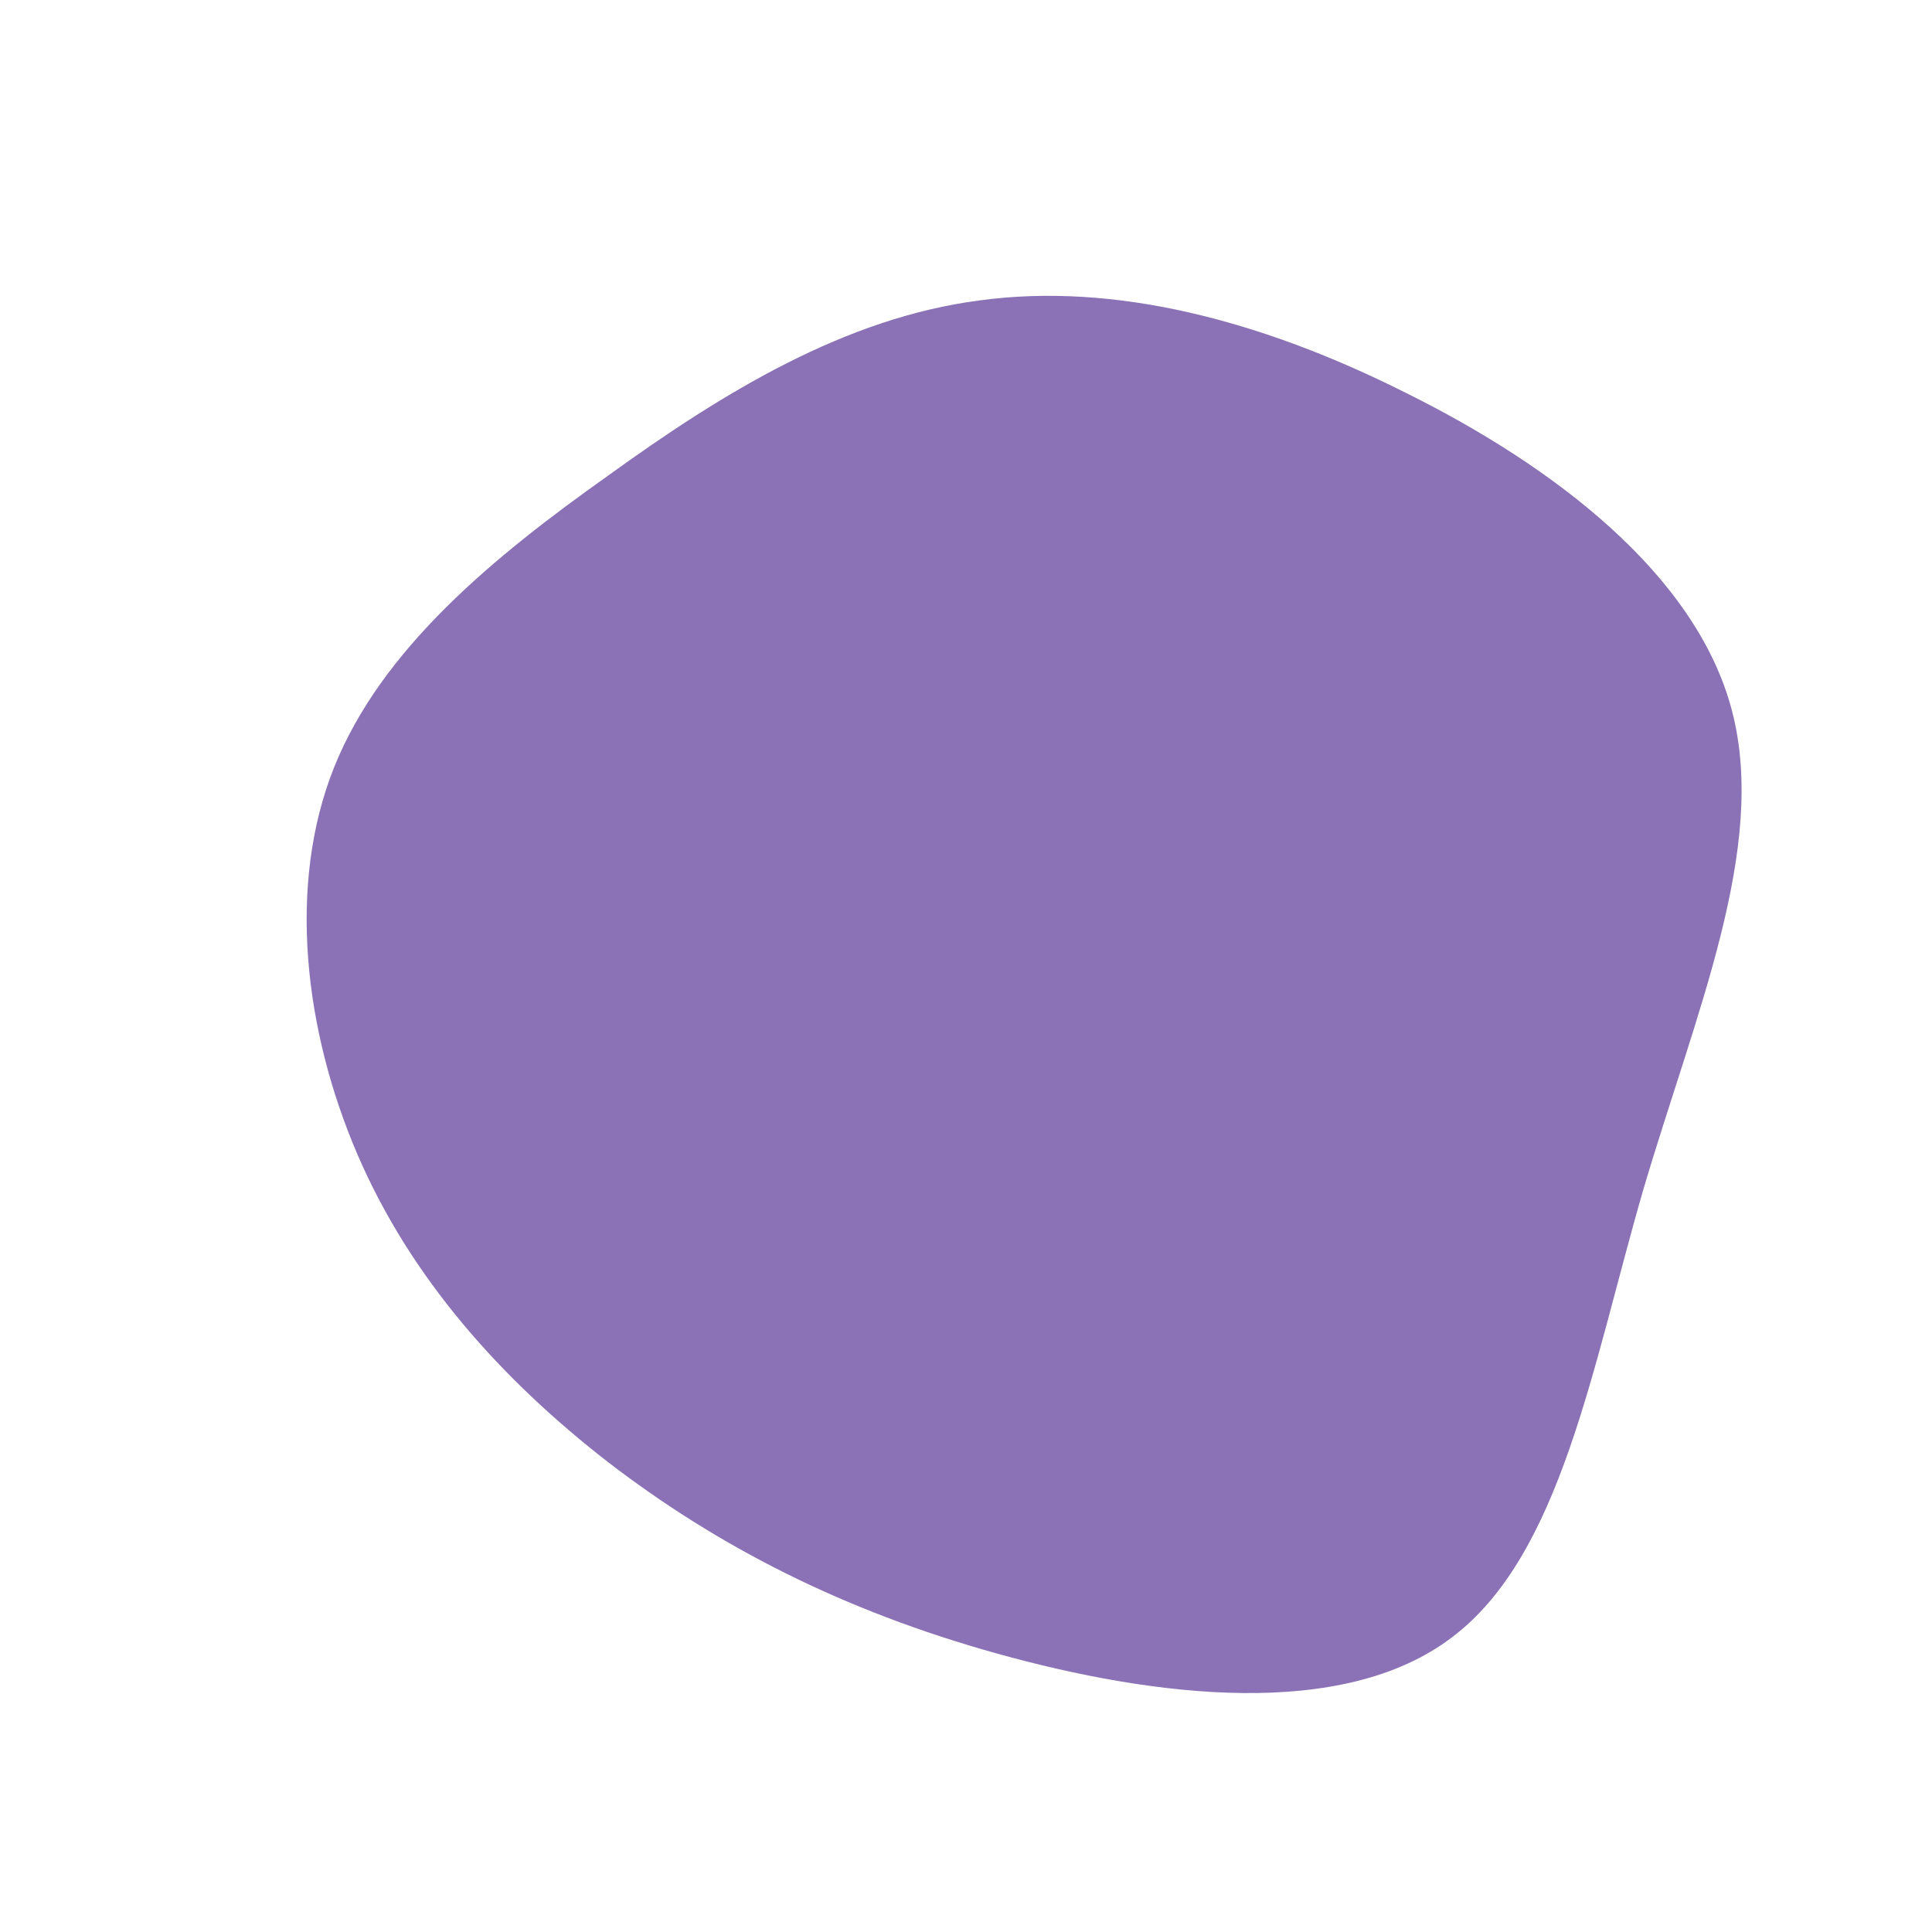
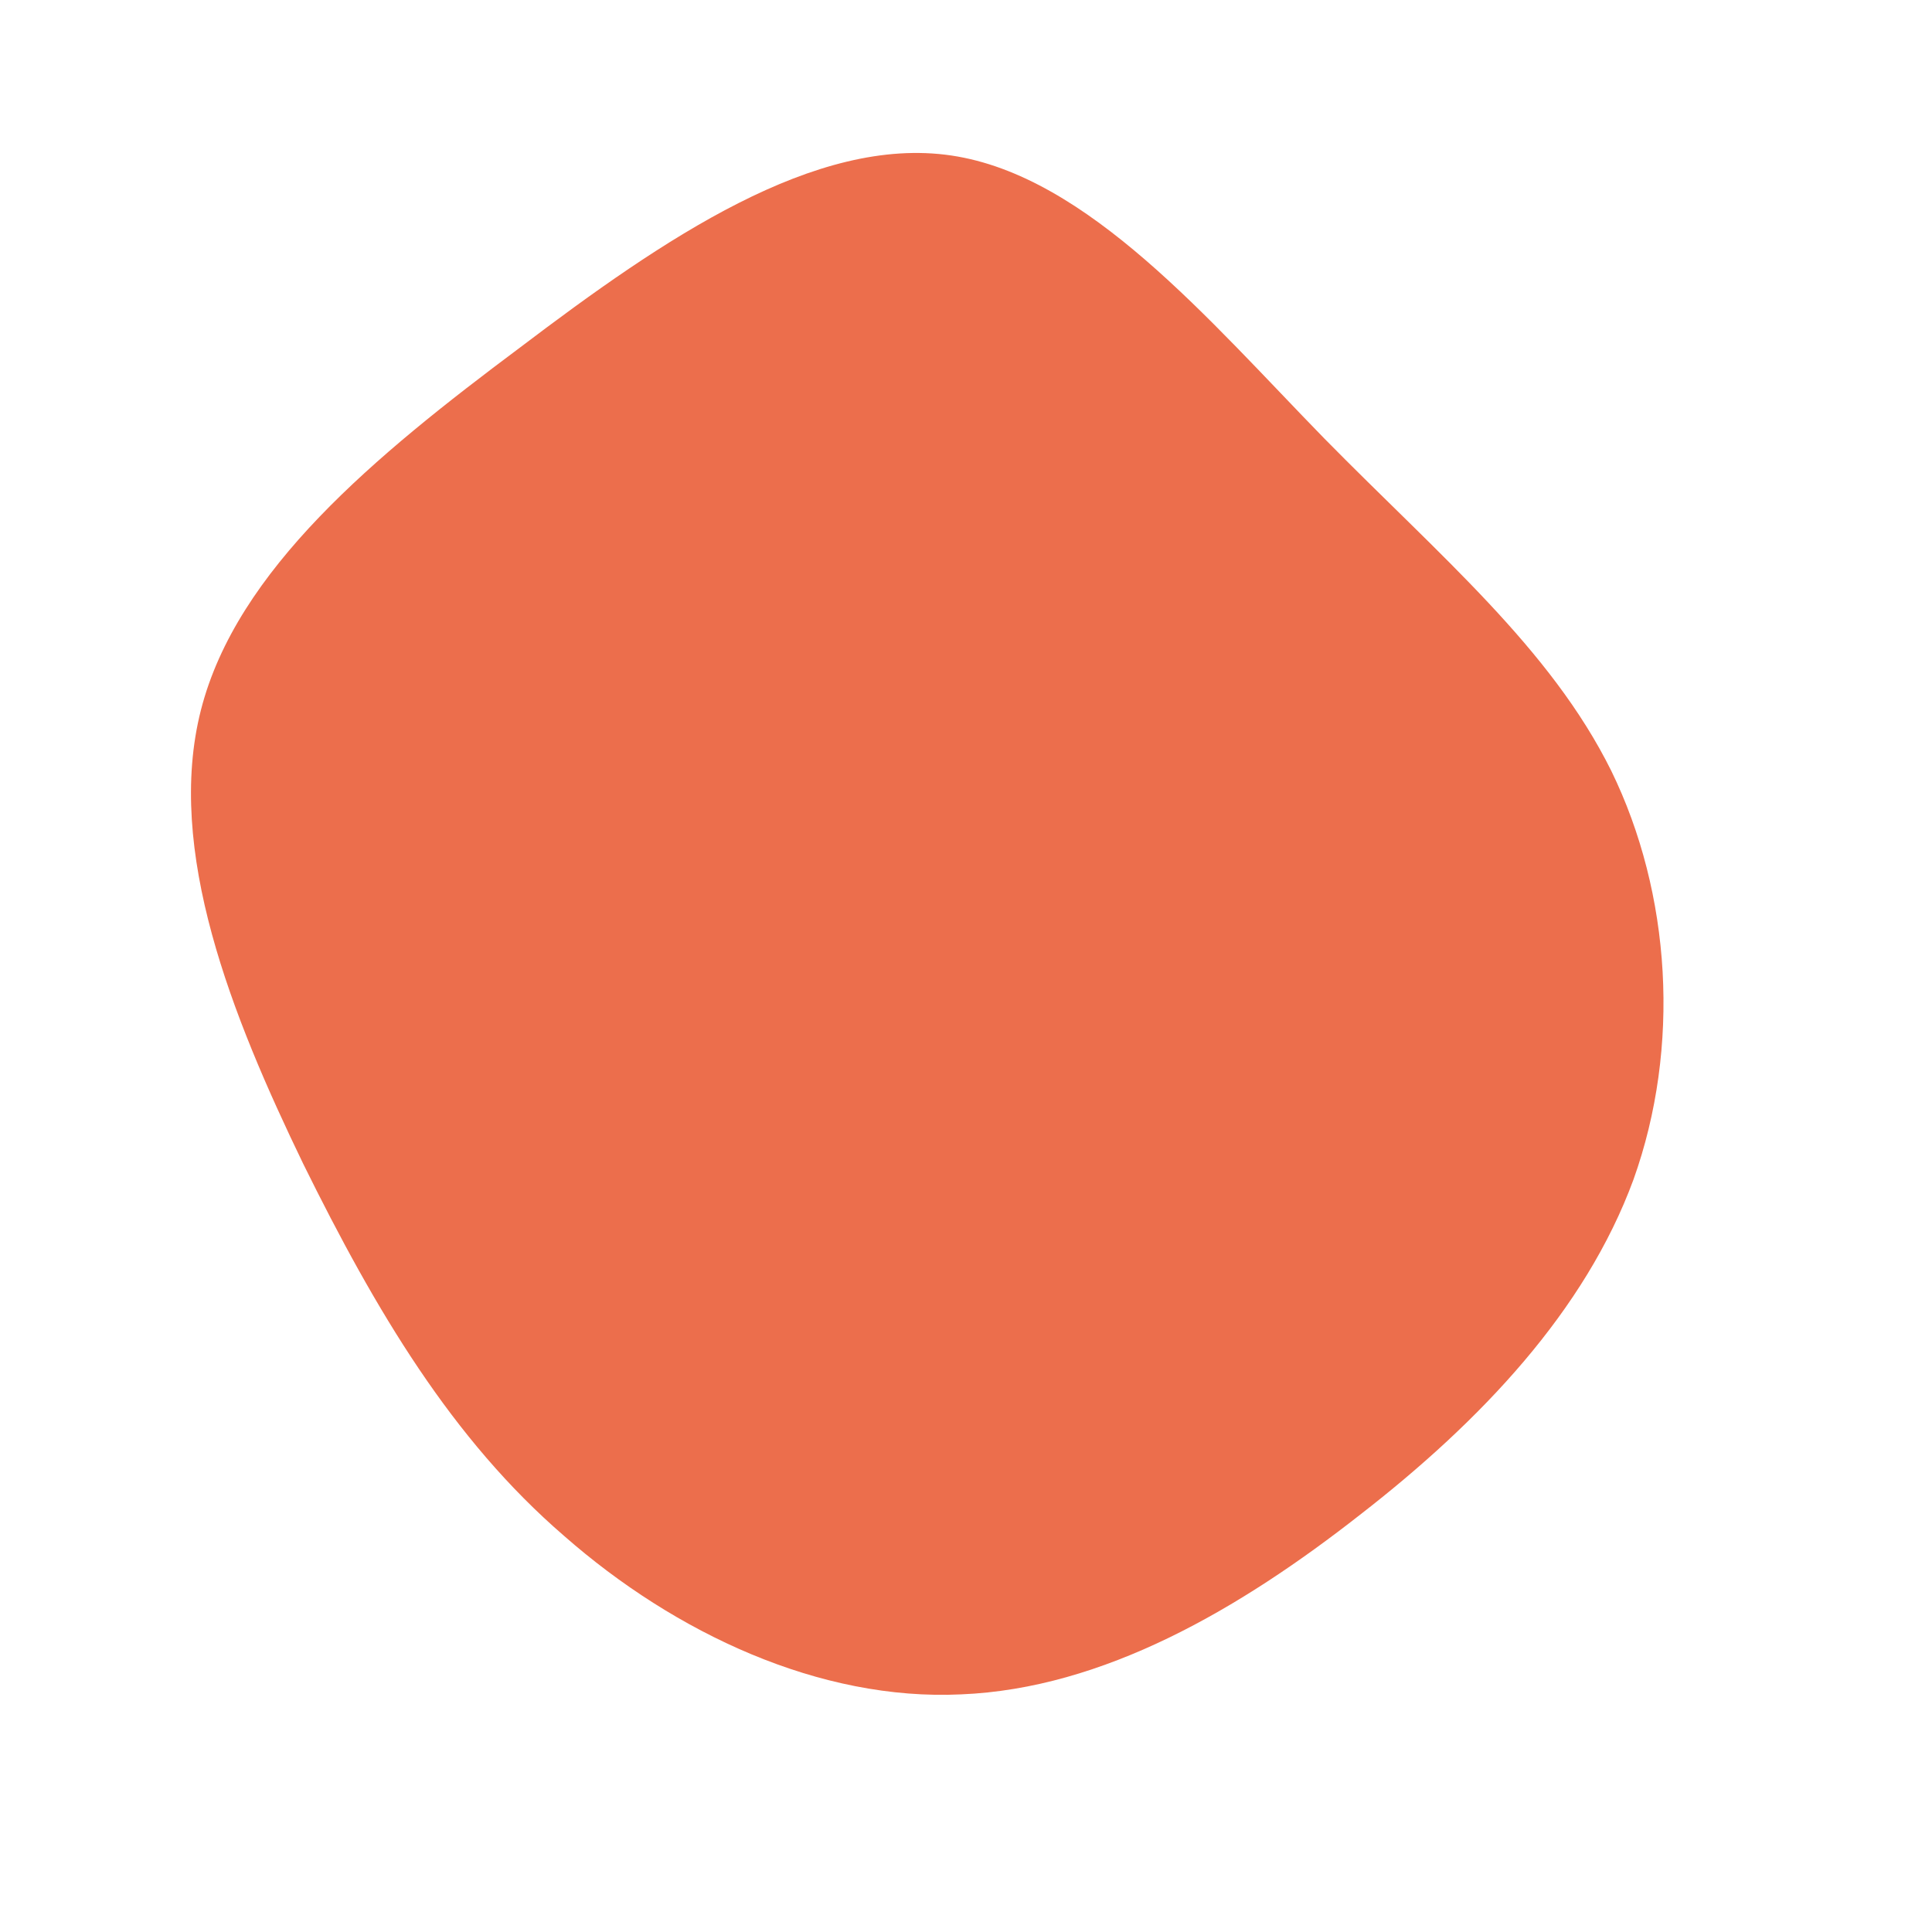
<svg xmlns="http://www.w3.org/2000/svg" viewBox="0 0 200 200">
-   <path fill="#8B72B6" d="M45.6,-59.3C60.7,-51.8,75.6,-40.6,79.3,-26.4C83,-12.2,75.5,4.9,70.1,23.2C64.8,41.5,61.6,61,50.3,69.5C39,78.1,19.5,75.7,3.3,71.2C-12.9,66.7,-25.8,60,-37,51.4C-48.1,42.8,-57.5,32.3,-63,19.5C-68.5,6.7,-70.3,-8.4,-65.4,-20.6C-60.5,-32.8,-49,-42.3,-37,-50.8C-25.1,-59.4,-12.5,-67.1,1.4,-68.9C15.3,-70.8,30.5,-66.9,45.6,-59.3Z" transform="translate(100 100)" />
+   <path fill="#EC6E4C" d="M37.1,-54.6C49.1,-42.4,60.5,-32.9,66.8,-20.2C73,-7.5,74,8.4,69.1,22.1C64.1,35.7,53.3,47.1,40.8,56.8C28.3,66.6,14.2,74.8,-0.5,75.4C-15.1,76.1,-30.1,69.1,-41.6,59C-53.2,49,-61.1,35.7,-68.6,20.5C-76,5.2,-82.9,-12,-79.2,-26.5C-75.5,-41,-61.2,-52.8,-46.2,-64C-31.3,-75.3,-15.6,-86,-1.5,-83.9C12.6,-81.8,25.1,-66.9,37.1,-54.6Z" transform="translate(100 100)" />
</svg>
